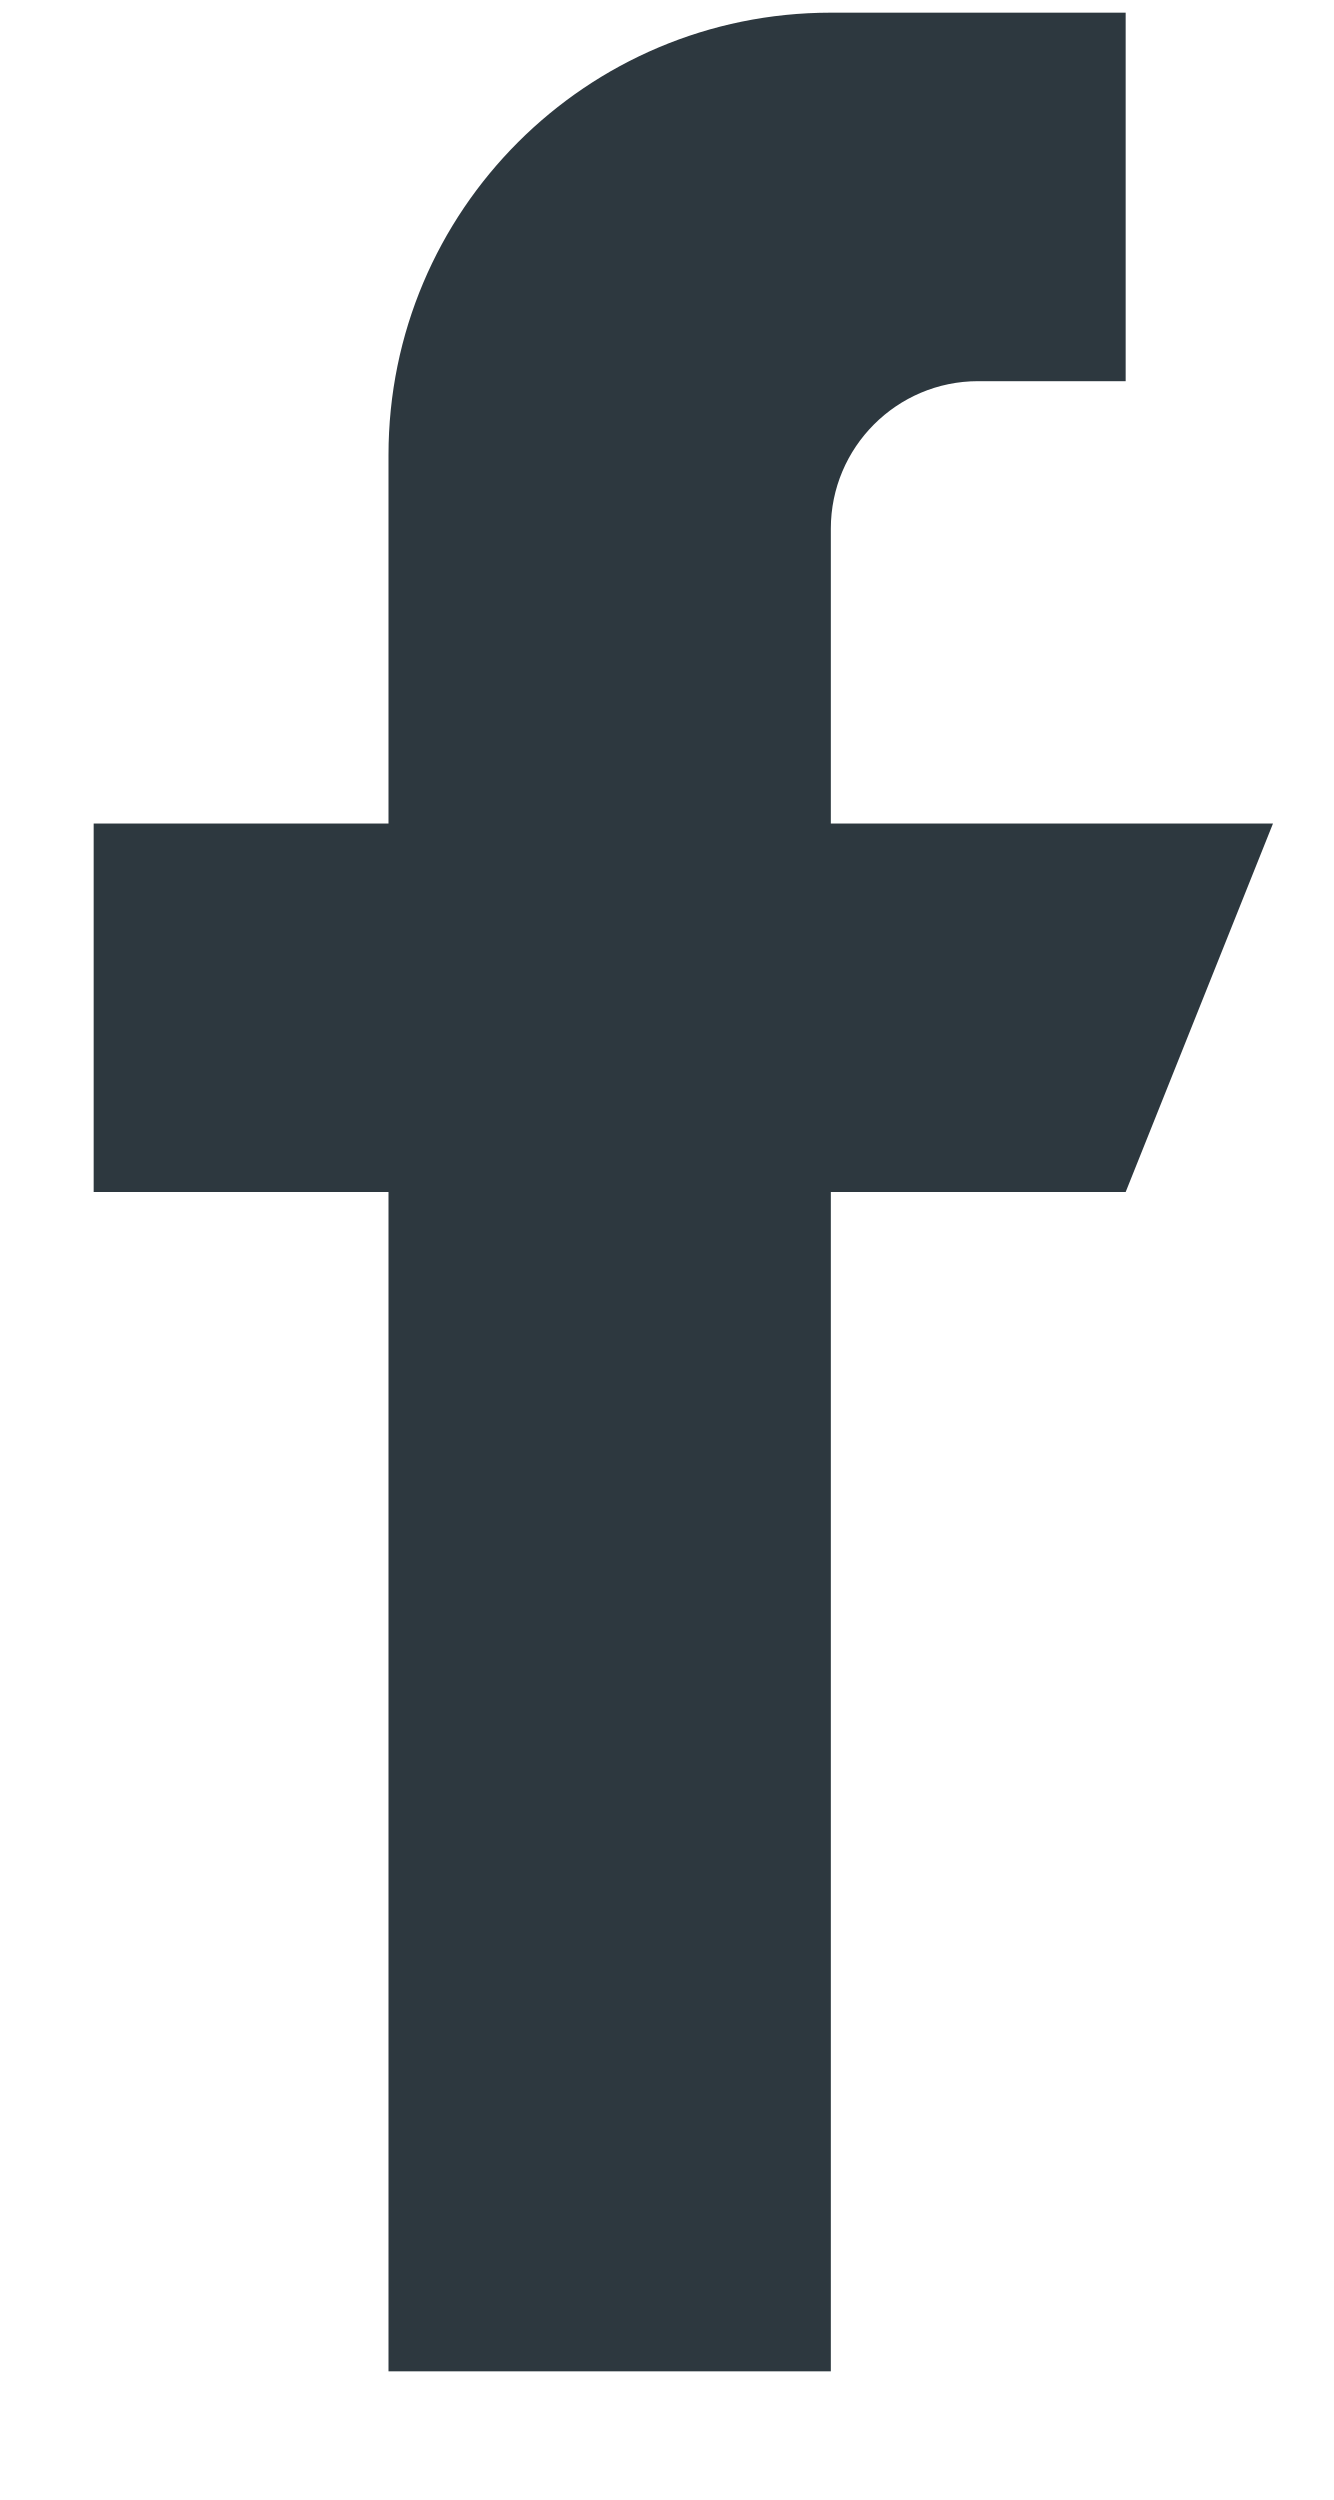
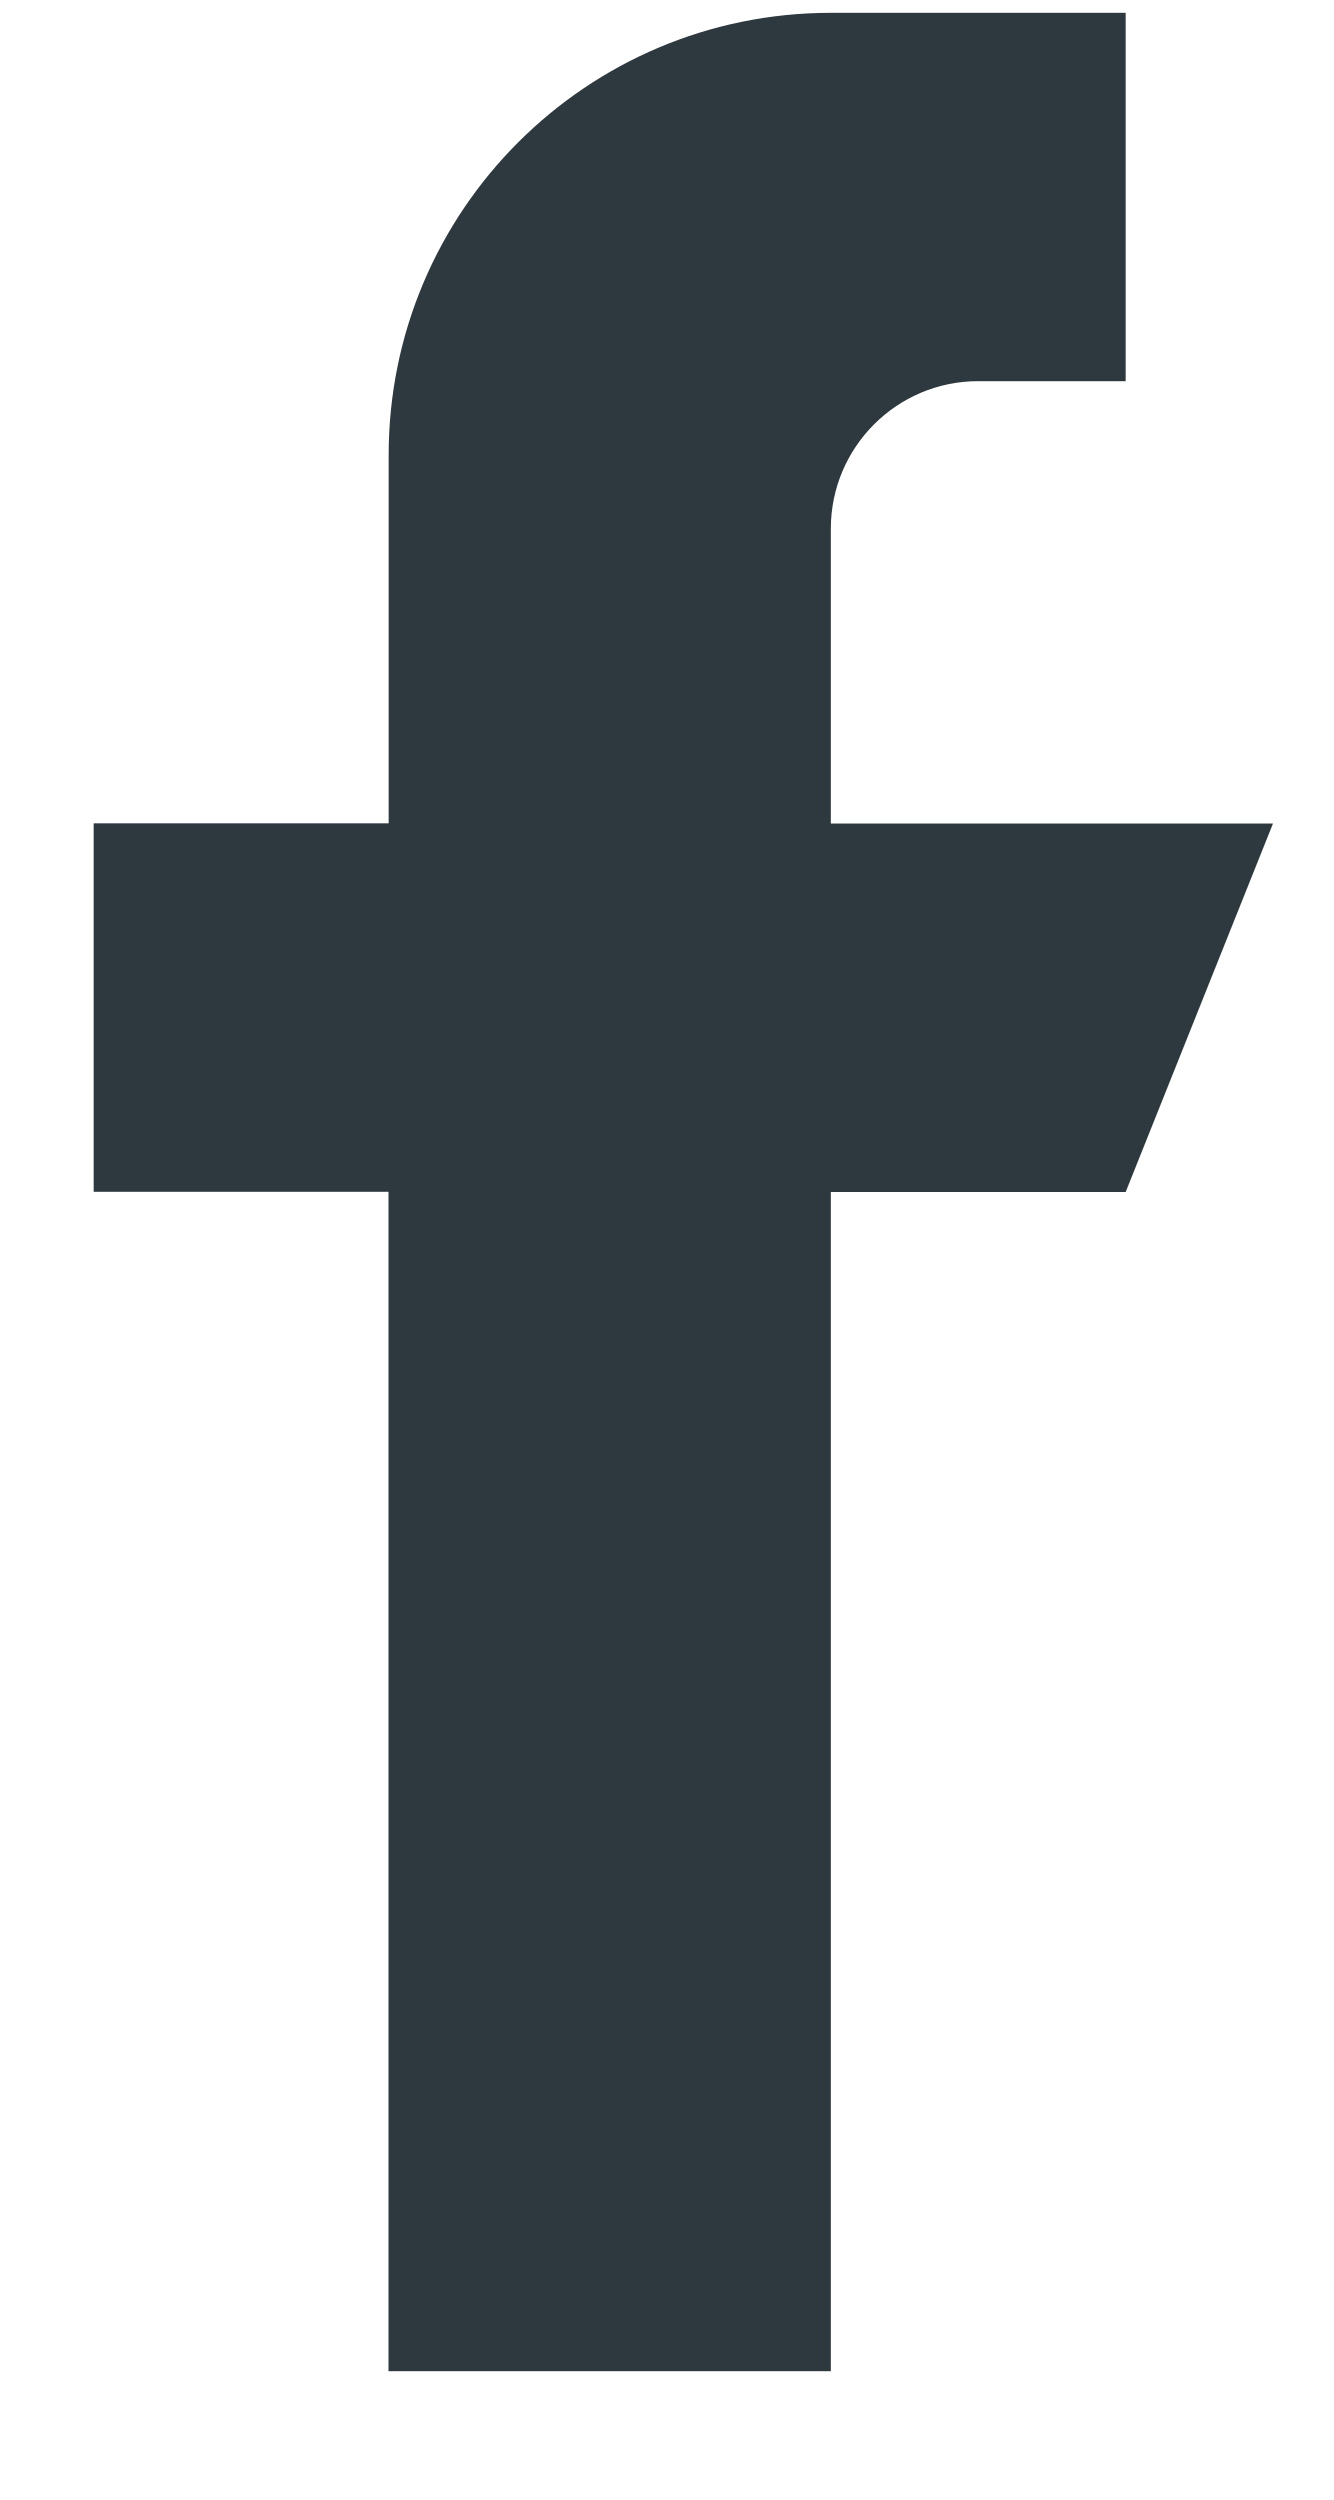
- <svg xmlns="http://www.w3.org/2000/svg" width="8" height="15" viewBox="0 0 8 15" fill="none">
-   <path d="M4.985 4.941V3.172C4.985 2.684 5.381 2.287 5.869 2.287H6.754V0.076H4.985C3.519 0.076 2.331 1.264 2.331 2.73V4.941H0.562V7.152H2.331V14.228H4.985V7.152H6.754L7.638 4.941H4.985Z" fill="#2D383F" />
+ <svg xmlns="http://www.w3.org/2000/svg" width="8" height="15" fill="none">
+   <path d="M4.985 4.941V3.172c0-.488.396-.885.884-.885h.885V.077h-1.77A2.653 2.653 0 002.332 2.73v2.21H.562v2.211h1.769v7.076h2.654V7.152h1.769l.884-2.211H4.985z" fill="#2D383F" />
</svg>
